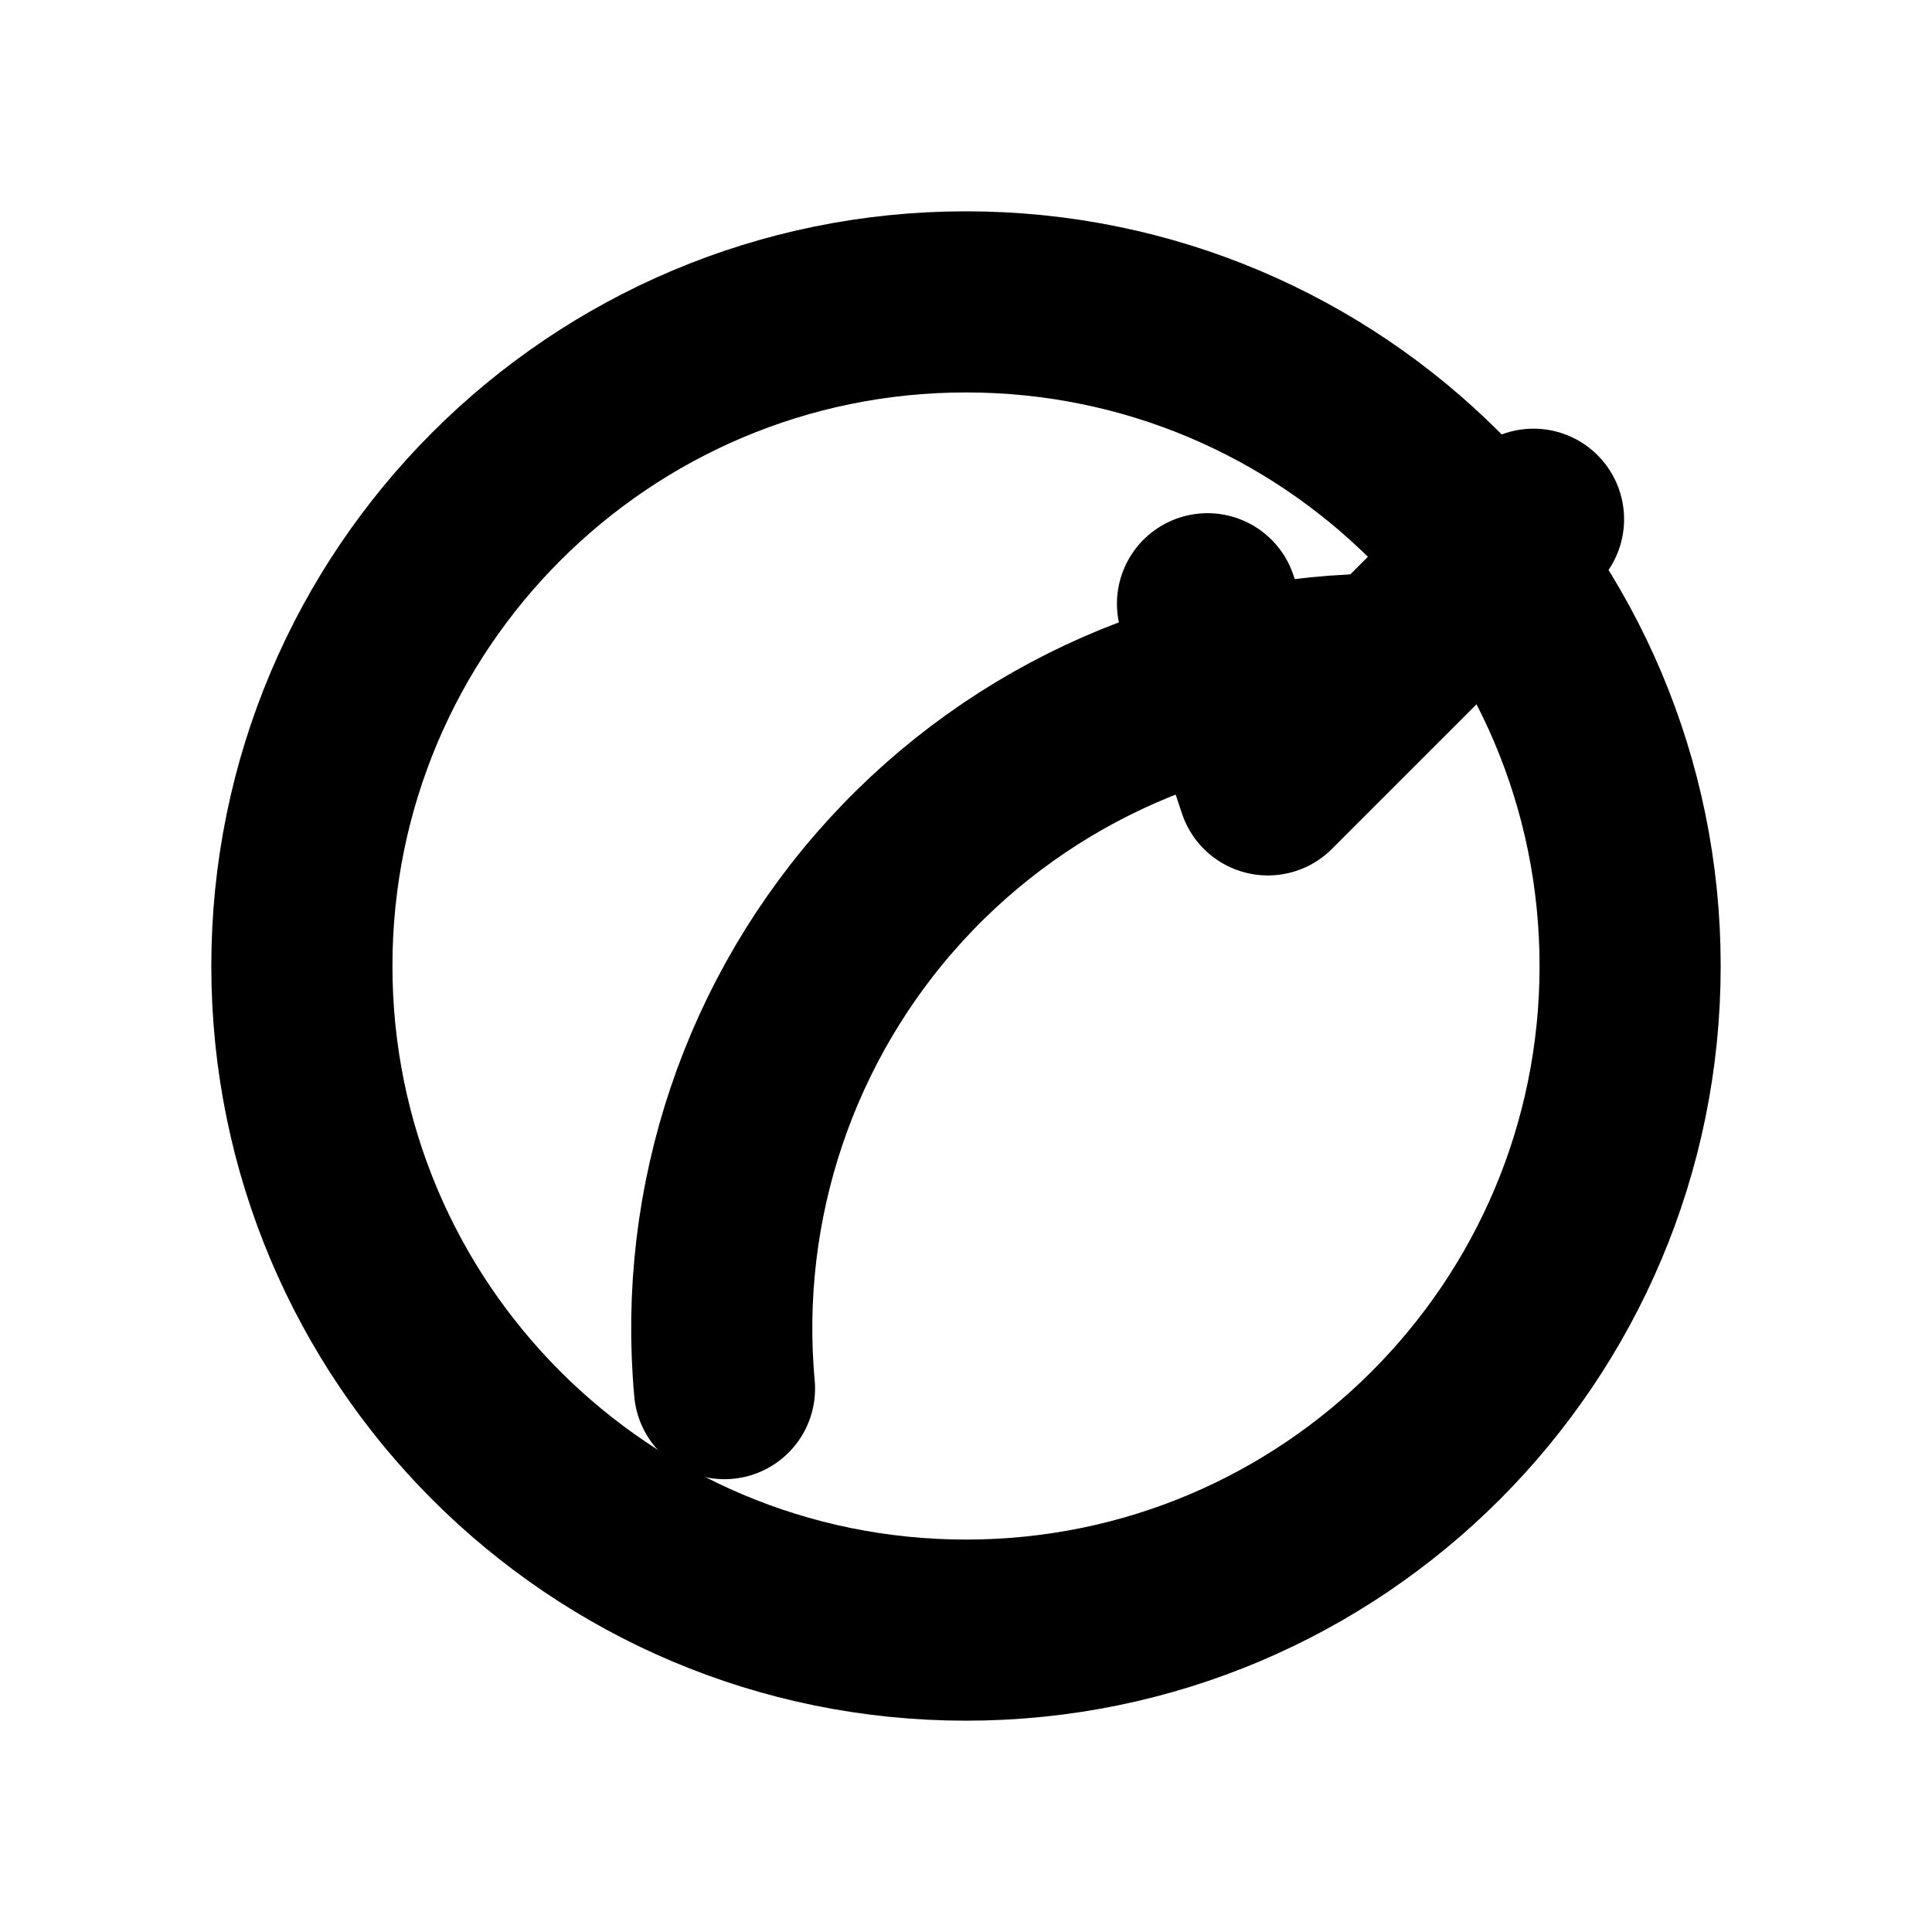
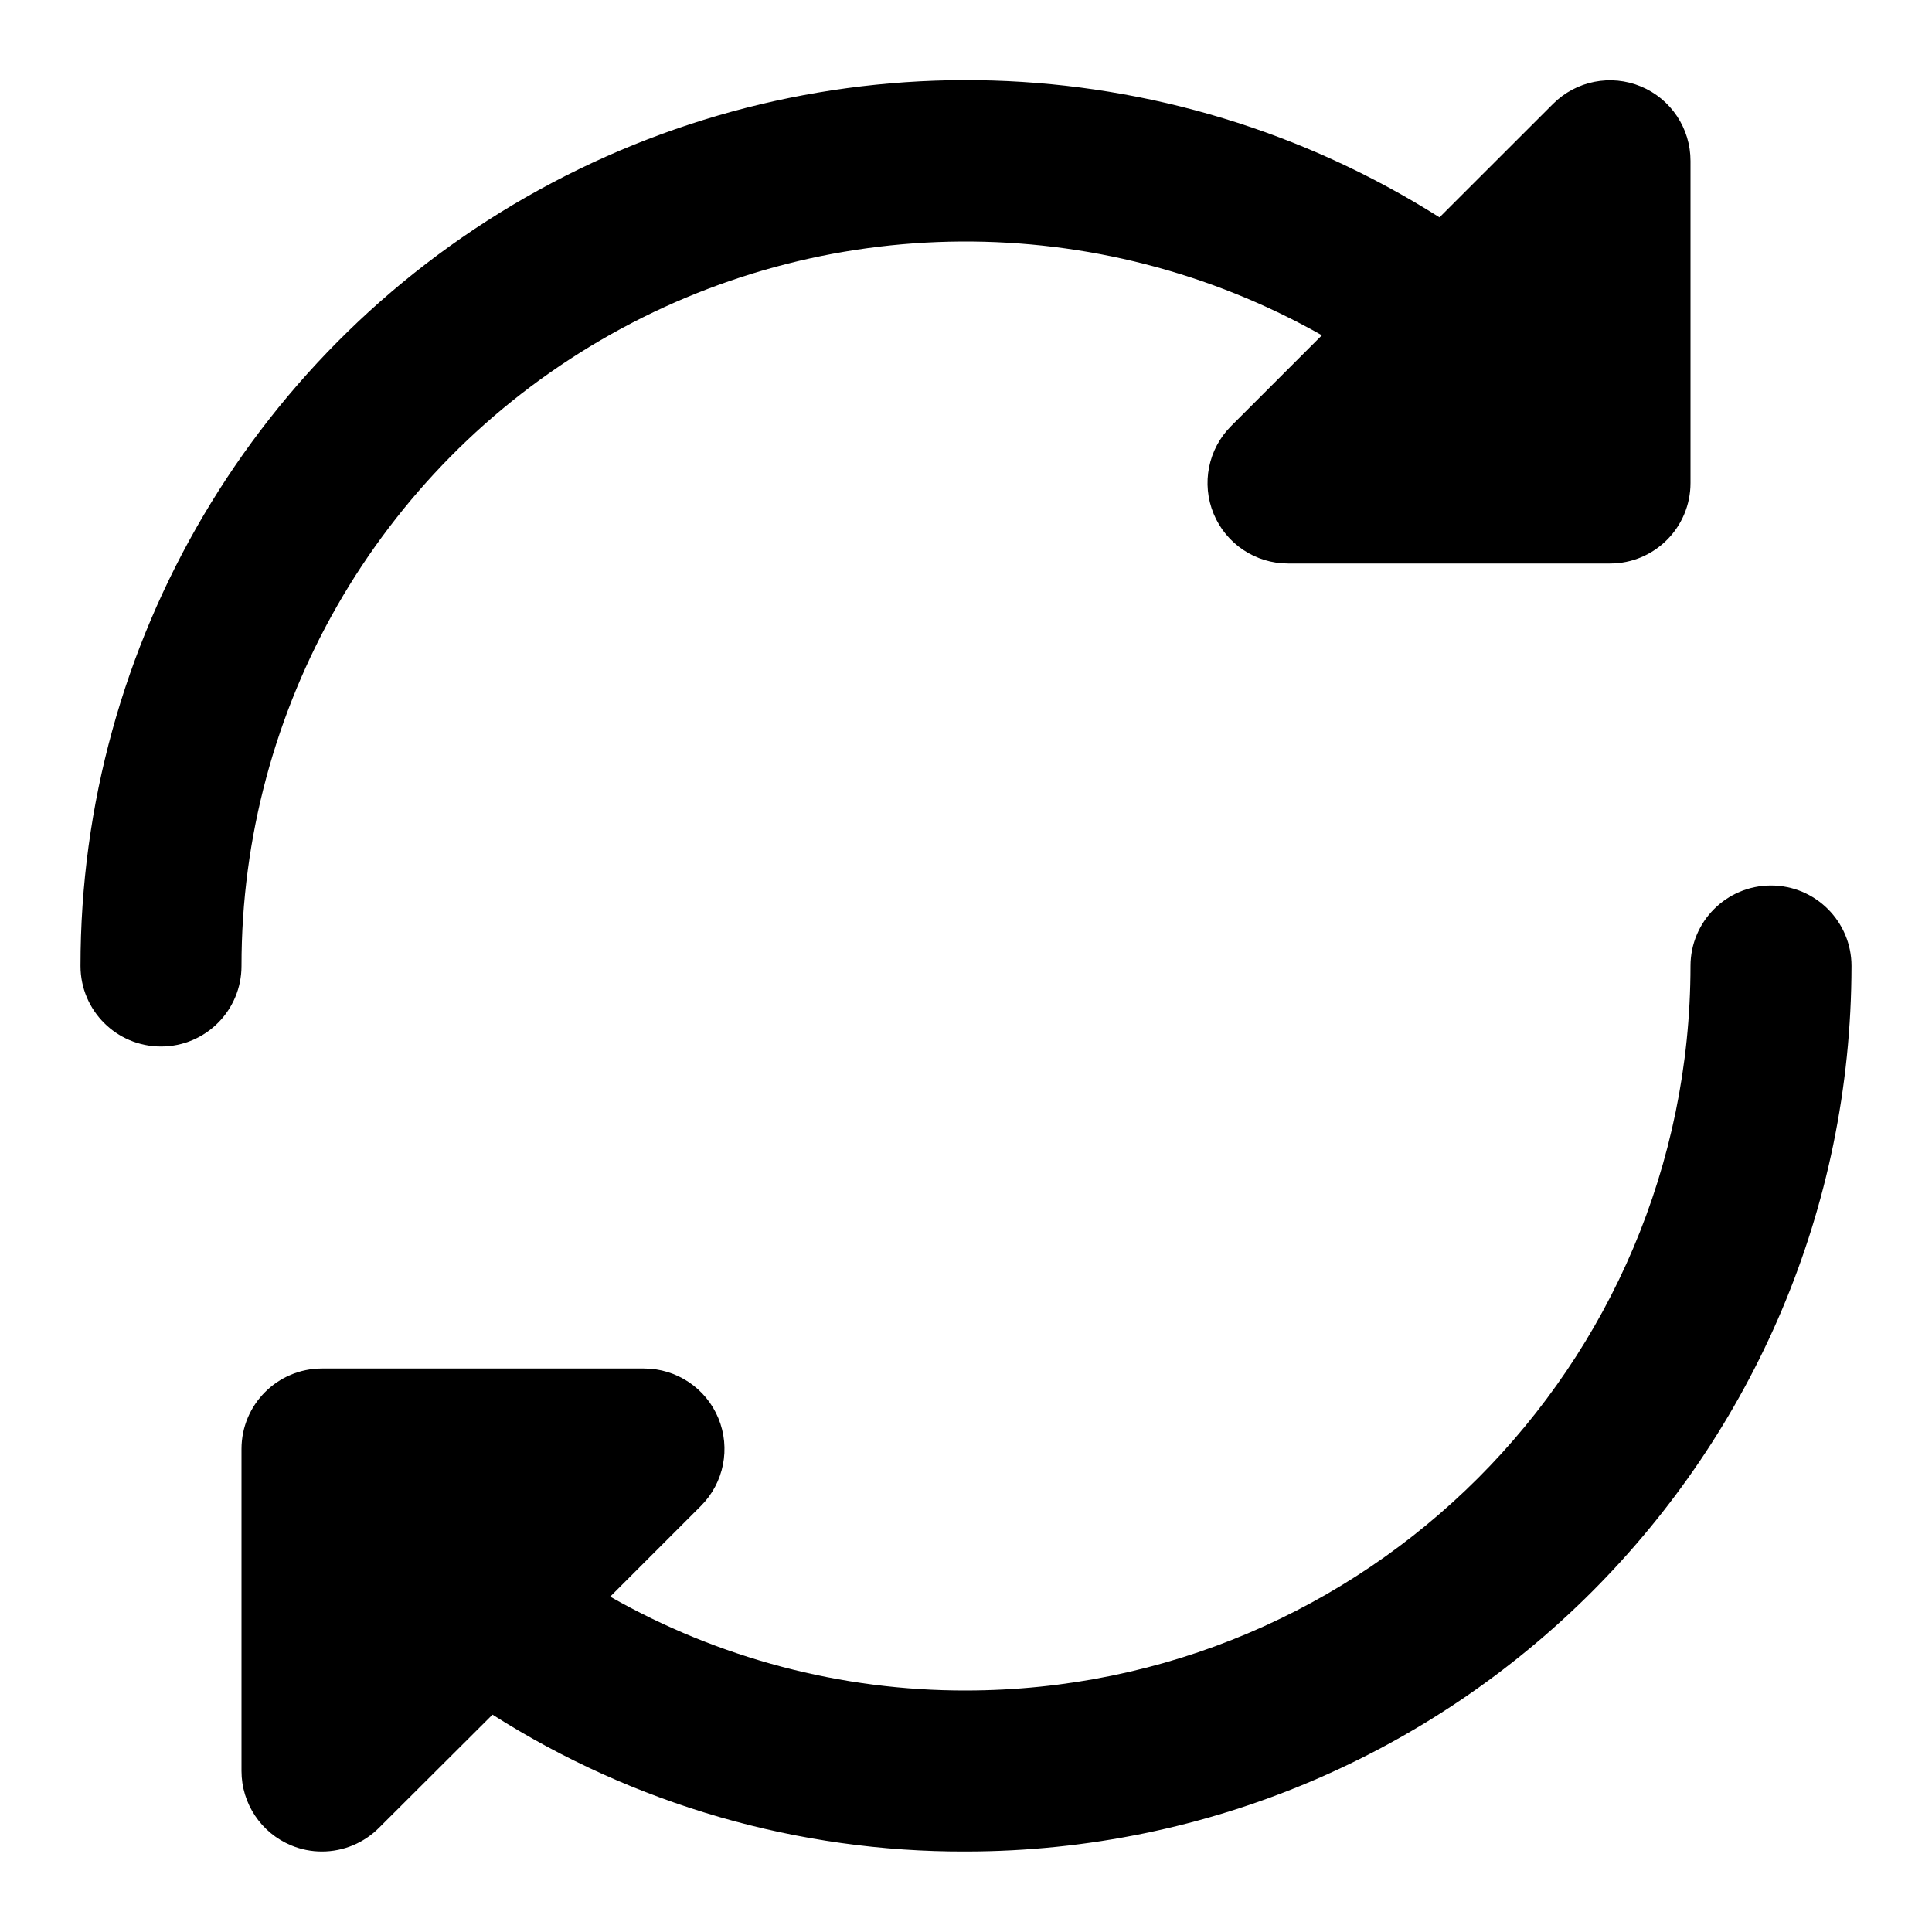
- <svg xmlns="http://www.w3.org/2000/svg" viewBox="0 0 16 16" width="16" height="16" role="img" aria-label="Refresh">
-   <g fill="none" stroke="currentColor" stroke-width="1.5" stroke-linecap="round" stroke-linejoin="round">
-     <circle cx="8" cy="8" r="5.5" />
-     <path d="M6 11.5A5.5 5.5 0 0 1 11.5 5.5l1.2-1.2M11.5 5.5l-1 1-.5-1.5" />
-   </g>
+ <svg xmlns="http://www.w3.org/2000/svg" fill="#000000" width="800px" height="800px" viewBox="0 0 24 24">
+   <path d="M1,12A11,11,0,0,1,17.882,2.7l1.411-1.41A1,1,0,0,1,21,2V6a1,1,0,0,1-1,1H16a1,1,0,0,1-.707-1.707l1.128-1.128A8.994,8.994,0,0,0,3,12a1,1,0,0,1-2,0Zm21-1a1,1,0,0,0-1,1,9.01,9.01,0,0,1-9,9,8.9,8.9,0,0,1-4.42-1.166l1.127-1.127A1,1,0,0,0,8,17H4a1,1,0,0,0-1,1v4a1,1,0,0,0,.617.924A.987.987,0,0,0,4,23a1,1,0,0,0,.707-.293L6.118,21.3A10.891,10.891,0,0,0,12,23,11.013,11.013,0,0,0,23,12,1,1,0,0,0,22,11Z" />
</svg>
